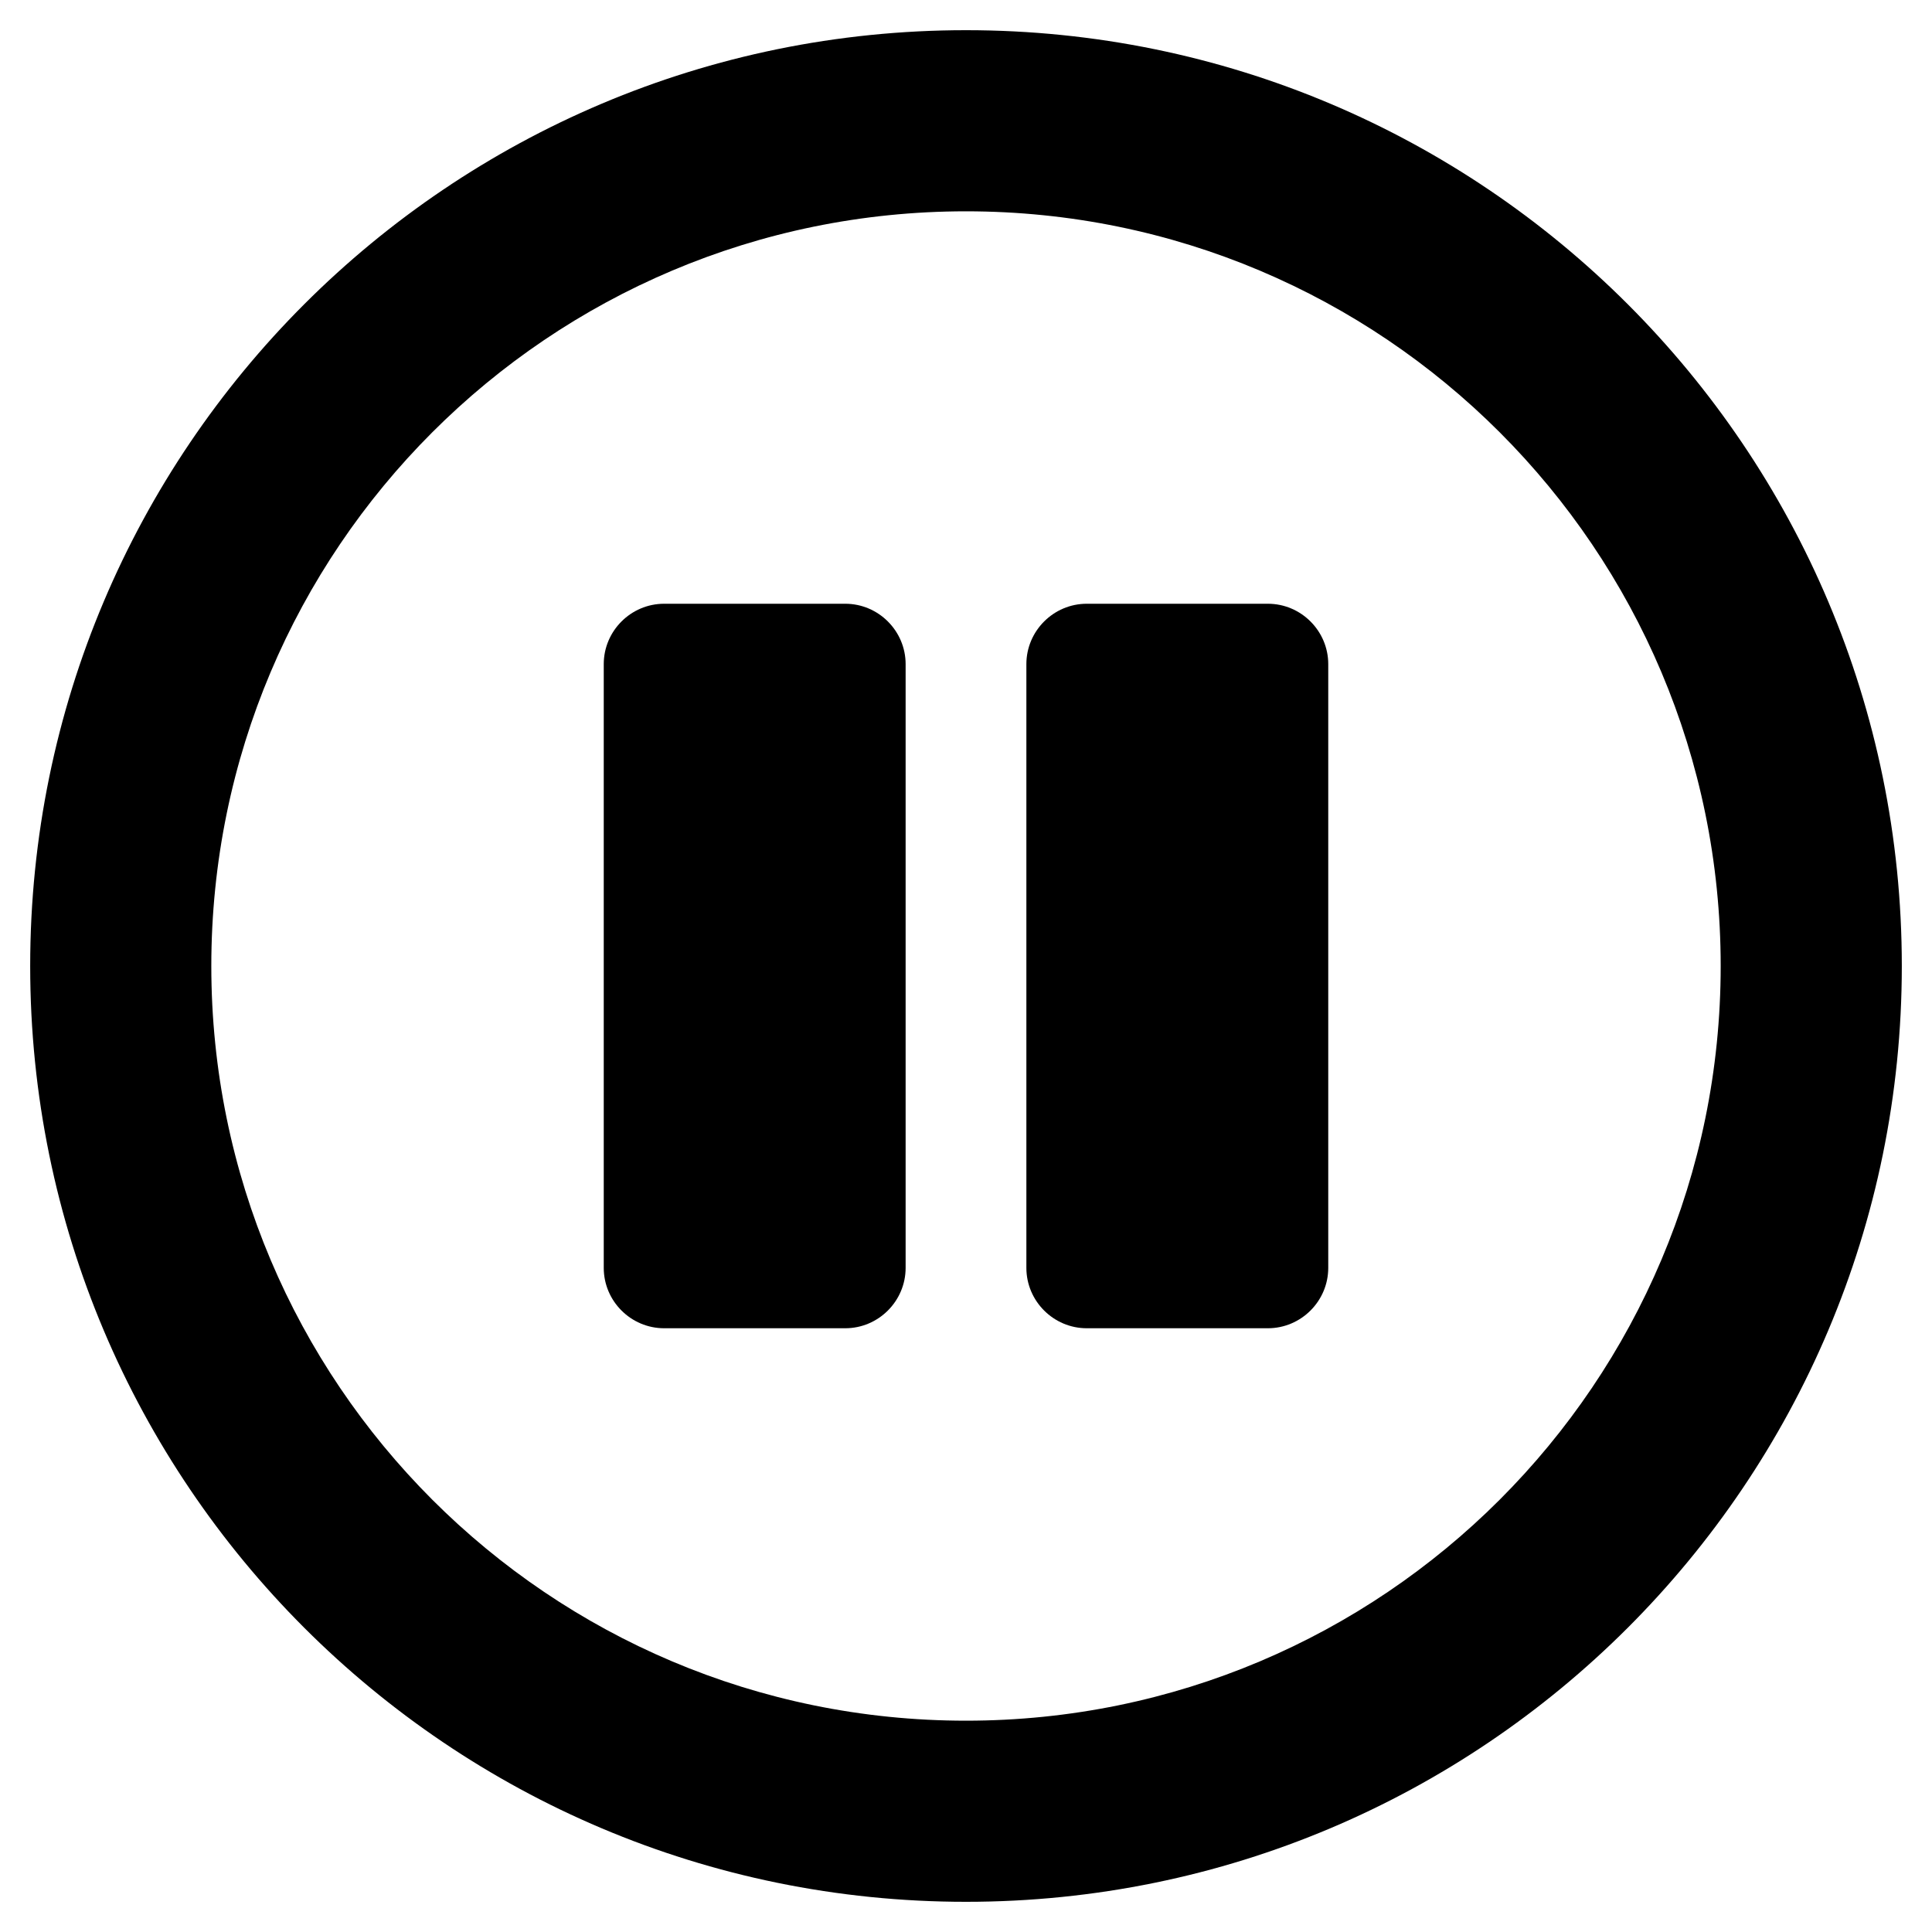
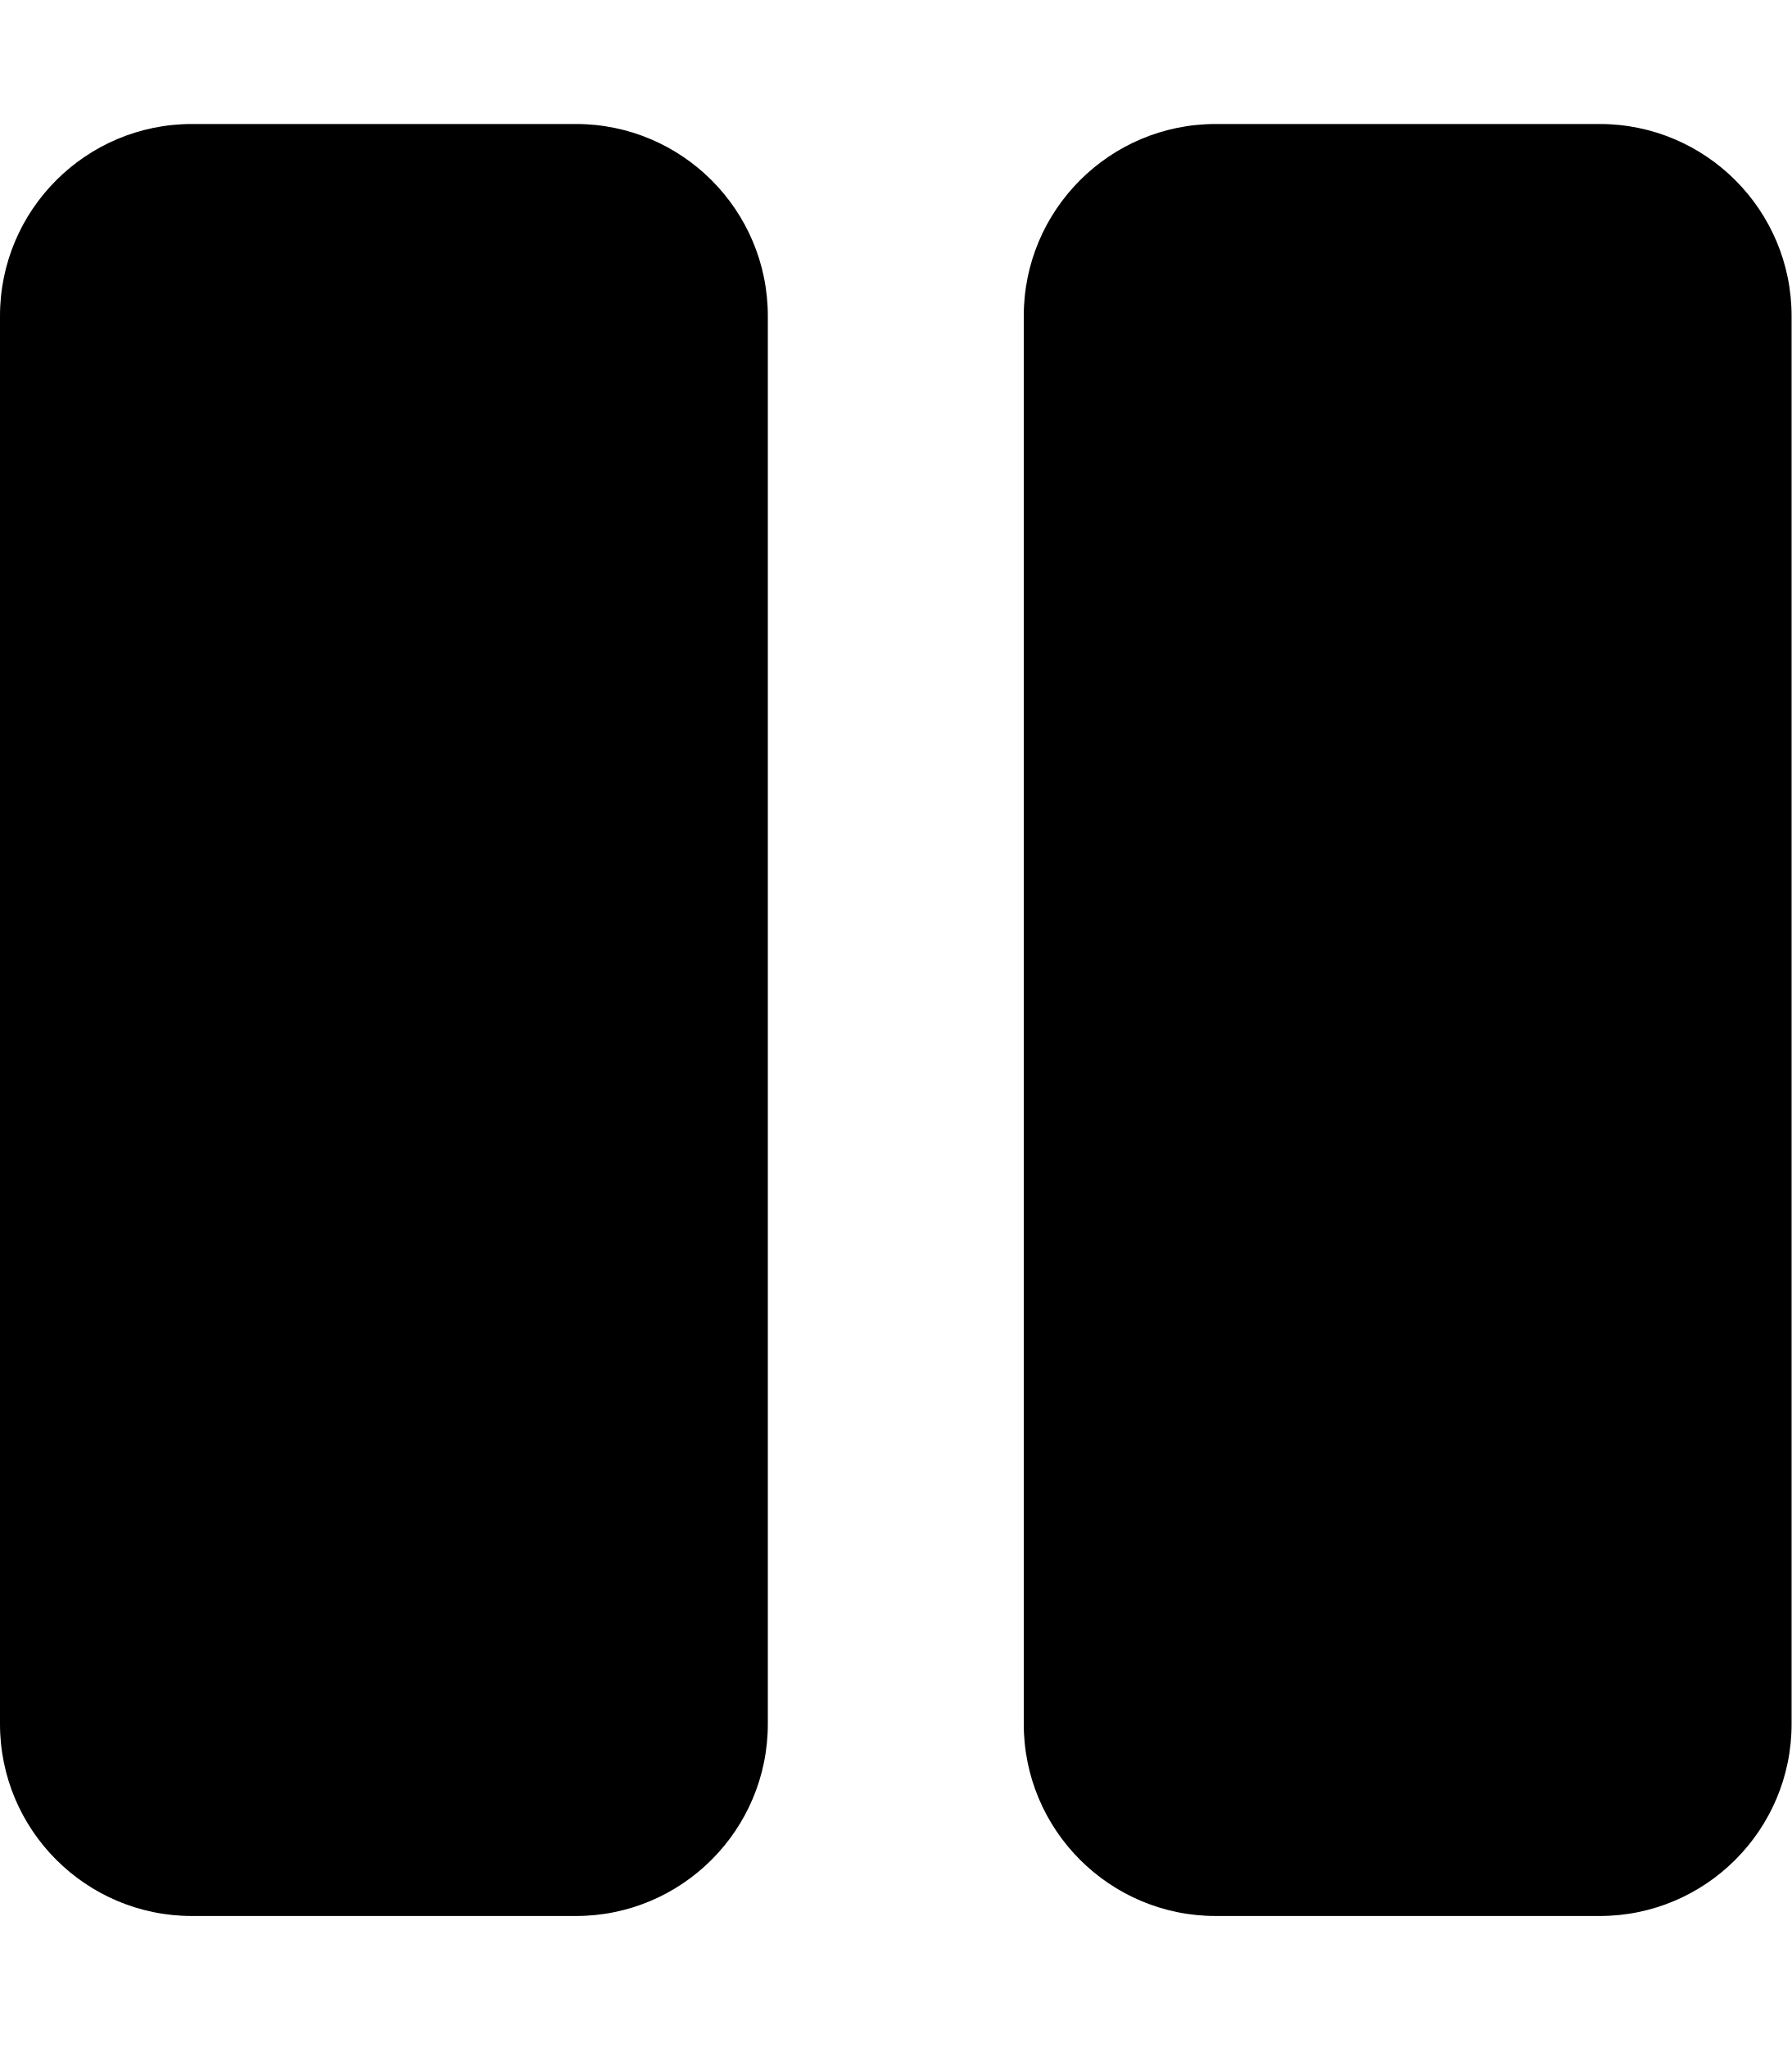
- <svg xmlns="http://www.w3.org/2000/svg" version="1.1" id="Layer_1" focusable="false" x="0px" y="0px" viewBox="0 0 512 512" style="enable-background:new 0 0 512 512;" xml:space="preserve">
-   <style type="text/css">
- 	.st0{fill:#000000;}
- </style>
-   <path class="st0" d="M256,8C119,8,8,119,8,256s111,248,248,248s248-111,248-248S393,8,256,8z M256,456c-110.5,0-200-89.5-200-200  S145.5,56,256,56s200,89.5,200,200S366.5,456,256,456z M352,176v160c0,8.8-7.2,16-16,16h-48c-8.8,0-16-7.2-16-16V176  c0-8.8,7.2-16,16-16h48C344.8,160,352,167.2,352,176z M240,176v160c0,8.8-7.2,16-16,16h-48c-8.8,0-16-7.2-16-16V176  c0-8.8,7.2-16,16-16h48C232.8,160,240,167.2,240,176z" />
+ <svg xmlns="http://www.w3.org/2000/svg" aria-hidden="true" focusable="false" data-prefix="fas" data-icon="pause" class="svg-inline--fa fa-pause fa-w-14" role="img" viewBox="0 0 448 512">
+   <path fill="currentColor" d="M144 479H48c-26.5 0-48-21.5-48-48V79c0-26.5 21.5-48 48-48h96c26.5 0 48 21.5 48 48v352c0 26.5-21.5 48-48 48zm304-48V79c0-26.5-21.5-48-48-48h-96c-26.5 0-48 21.5-48 48v352c0 26.5 21.5 48 48 48h96c26.5 0 48-21.5 48-48z" />
</svg>
